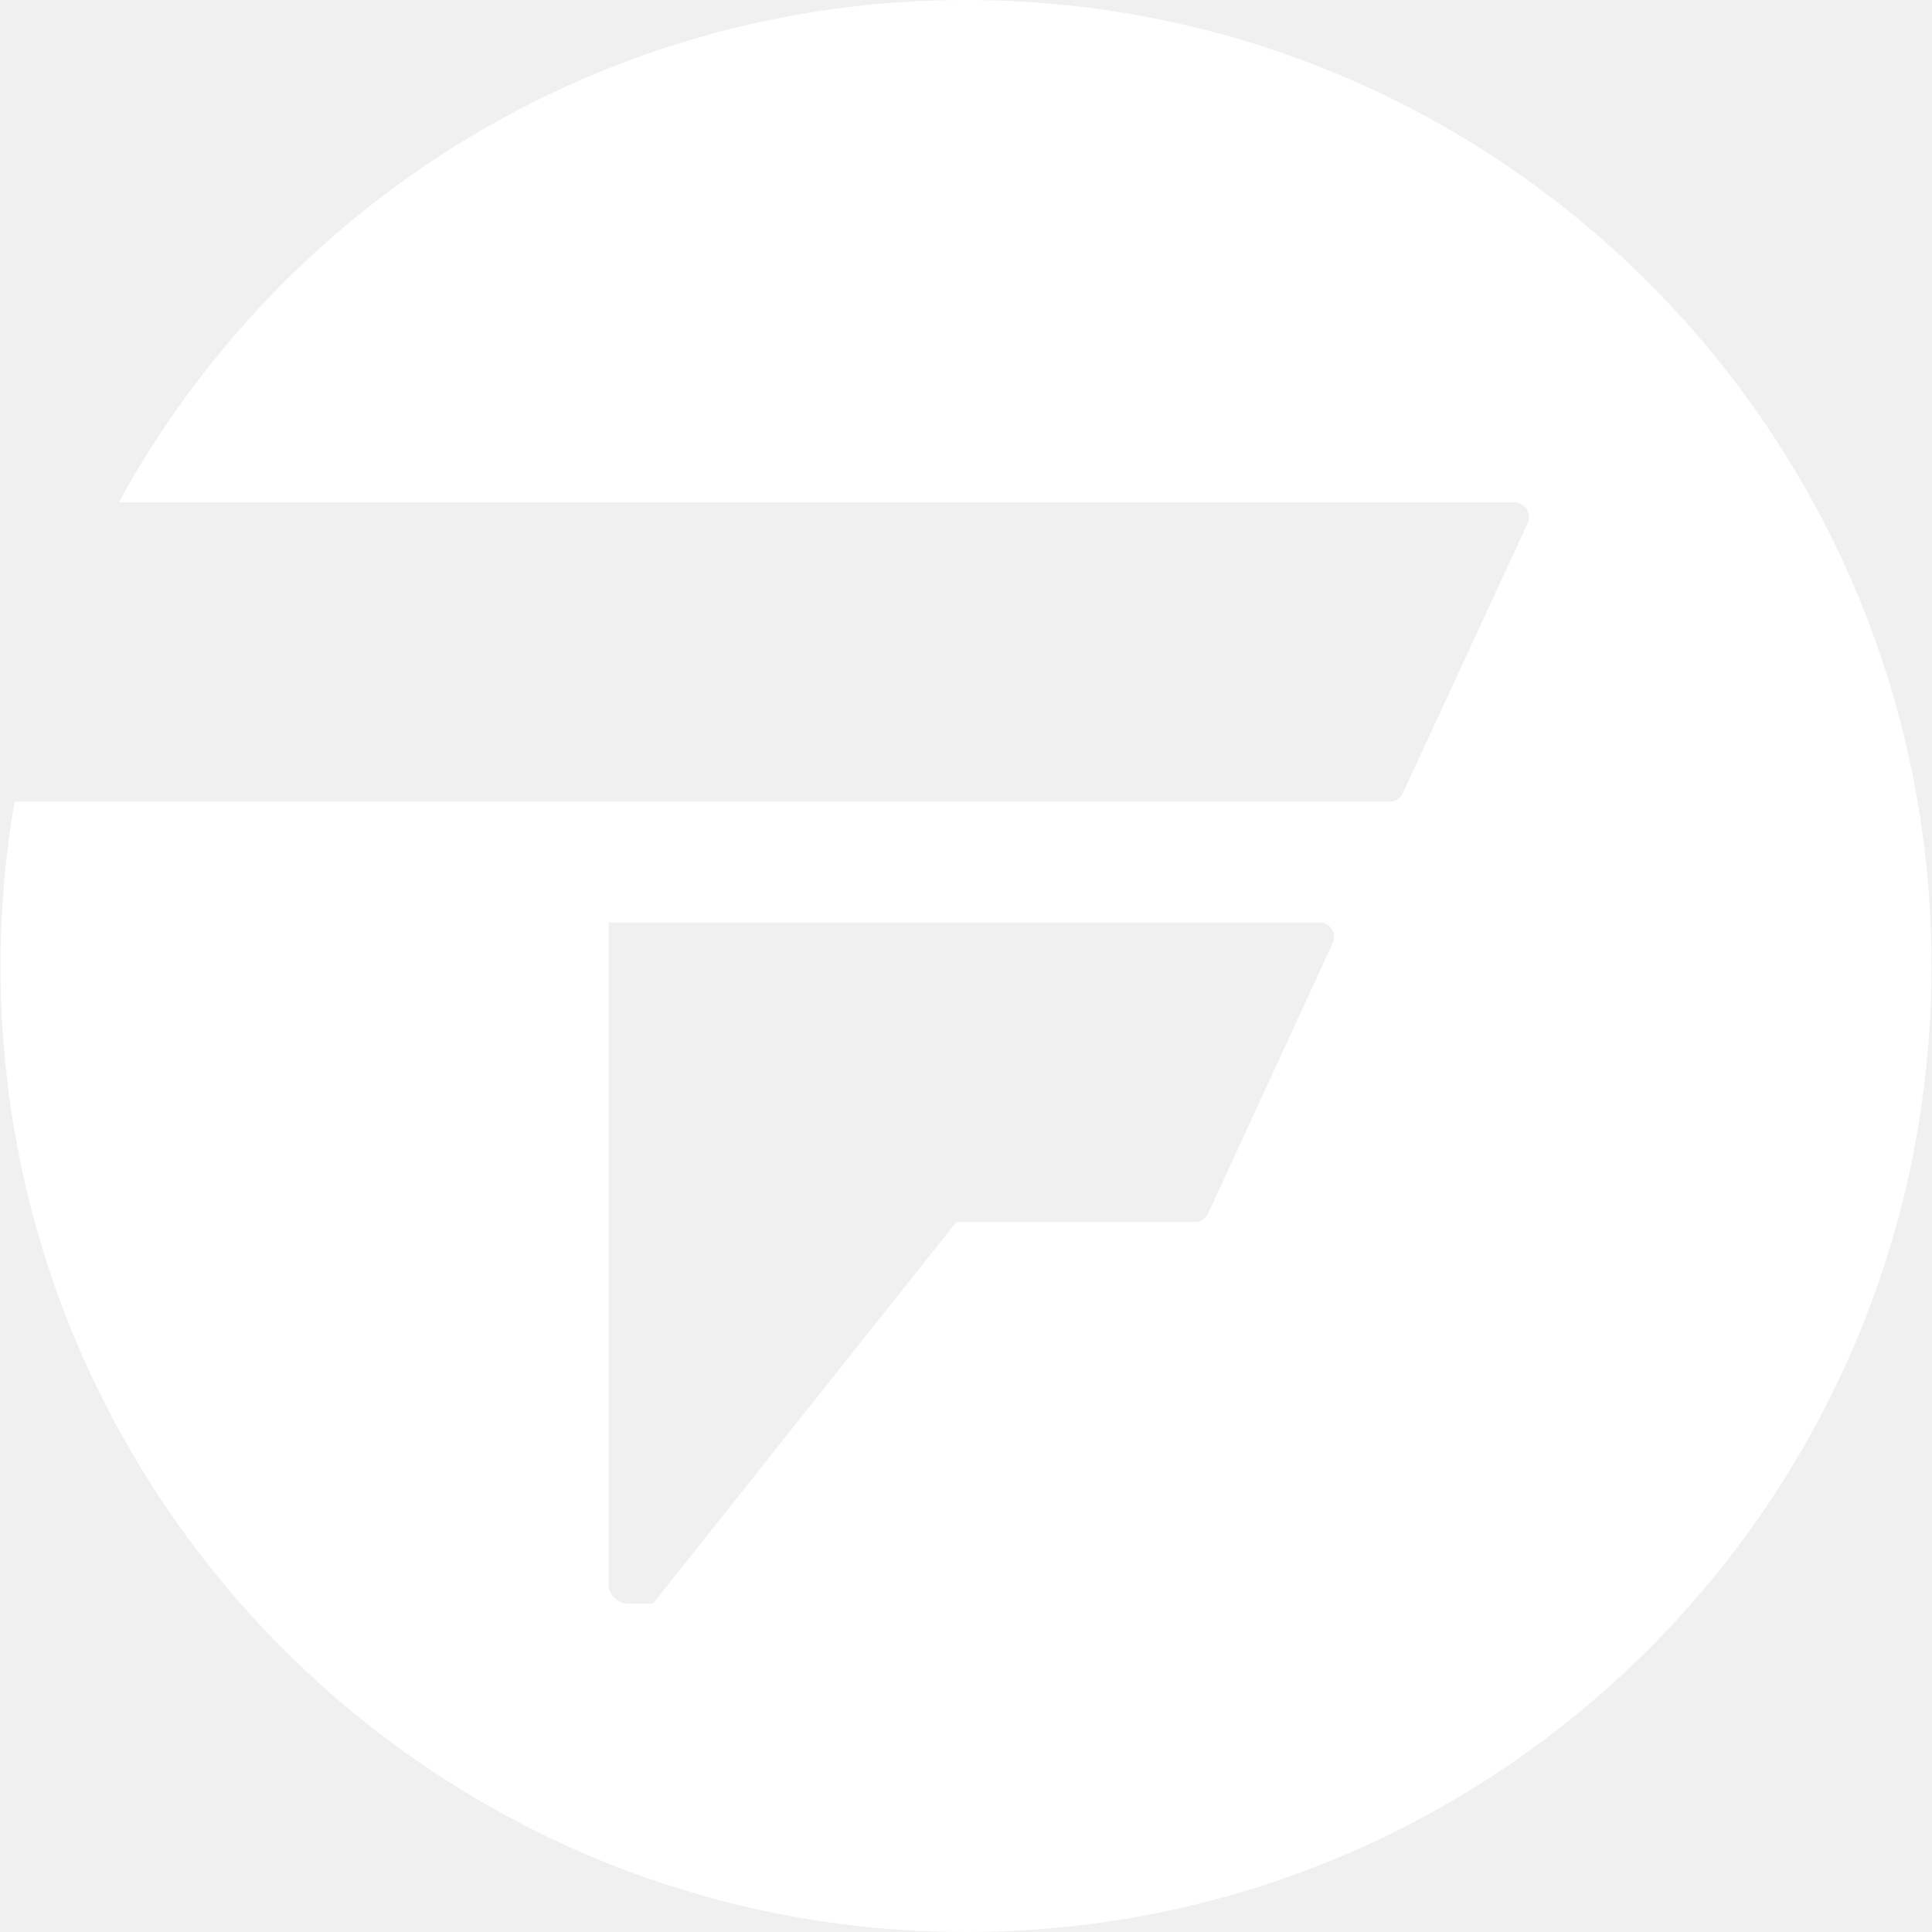
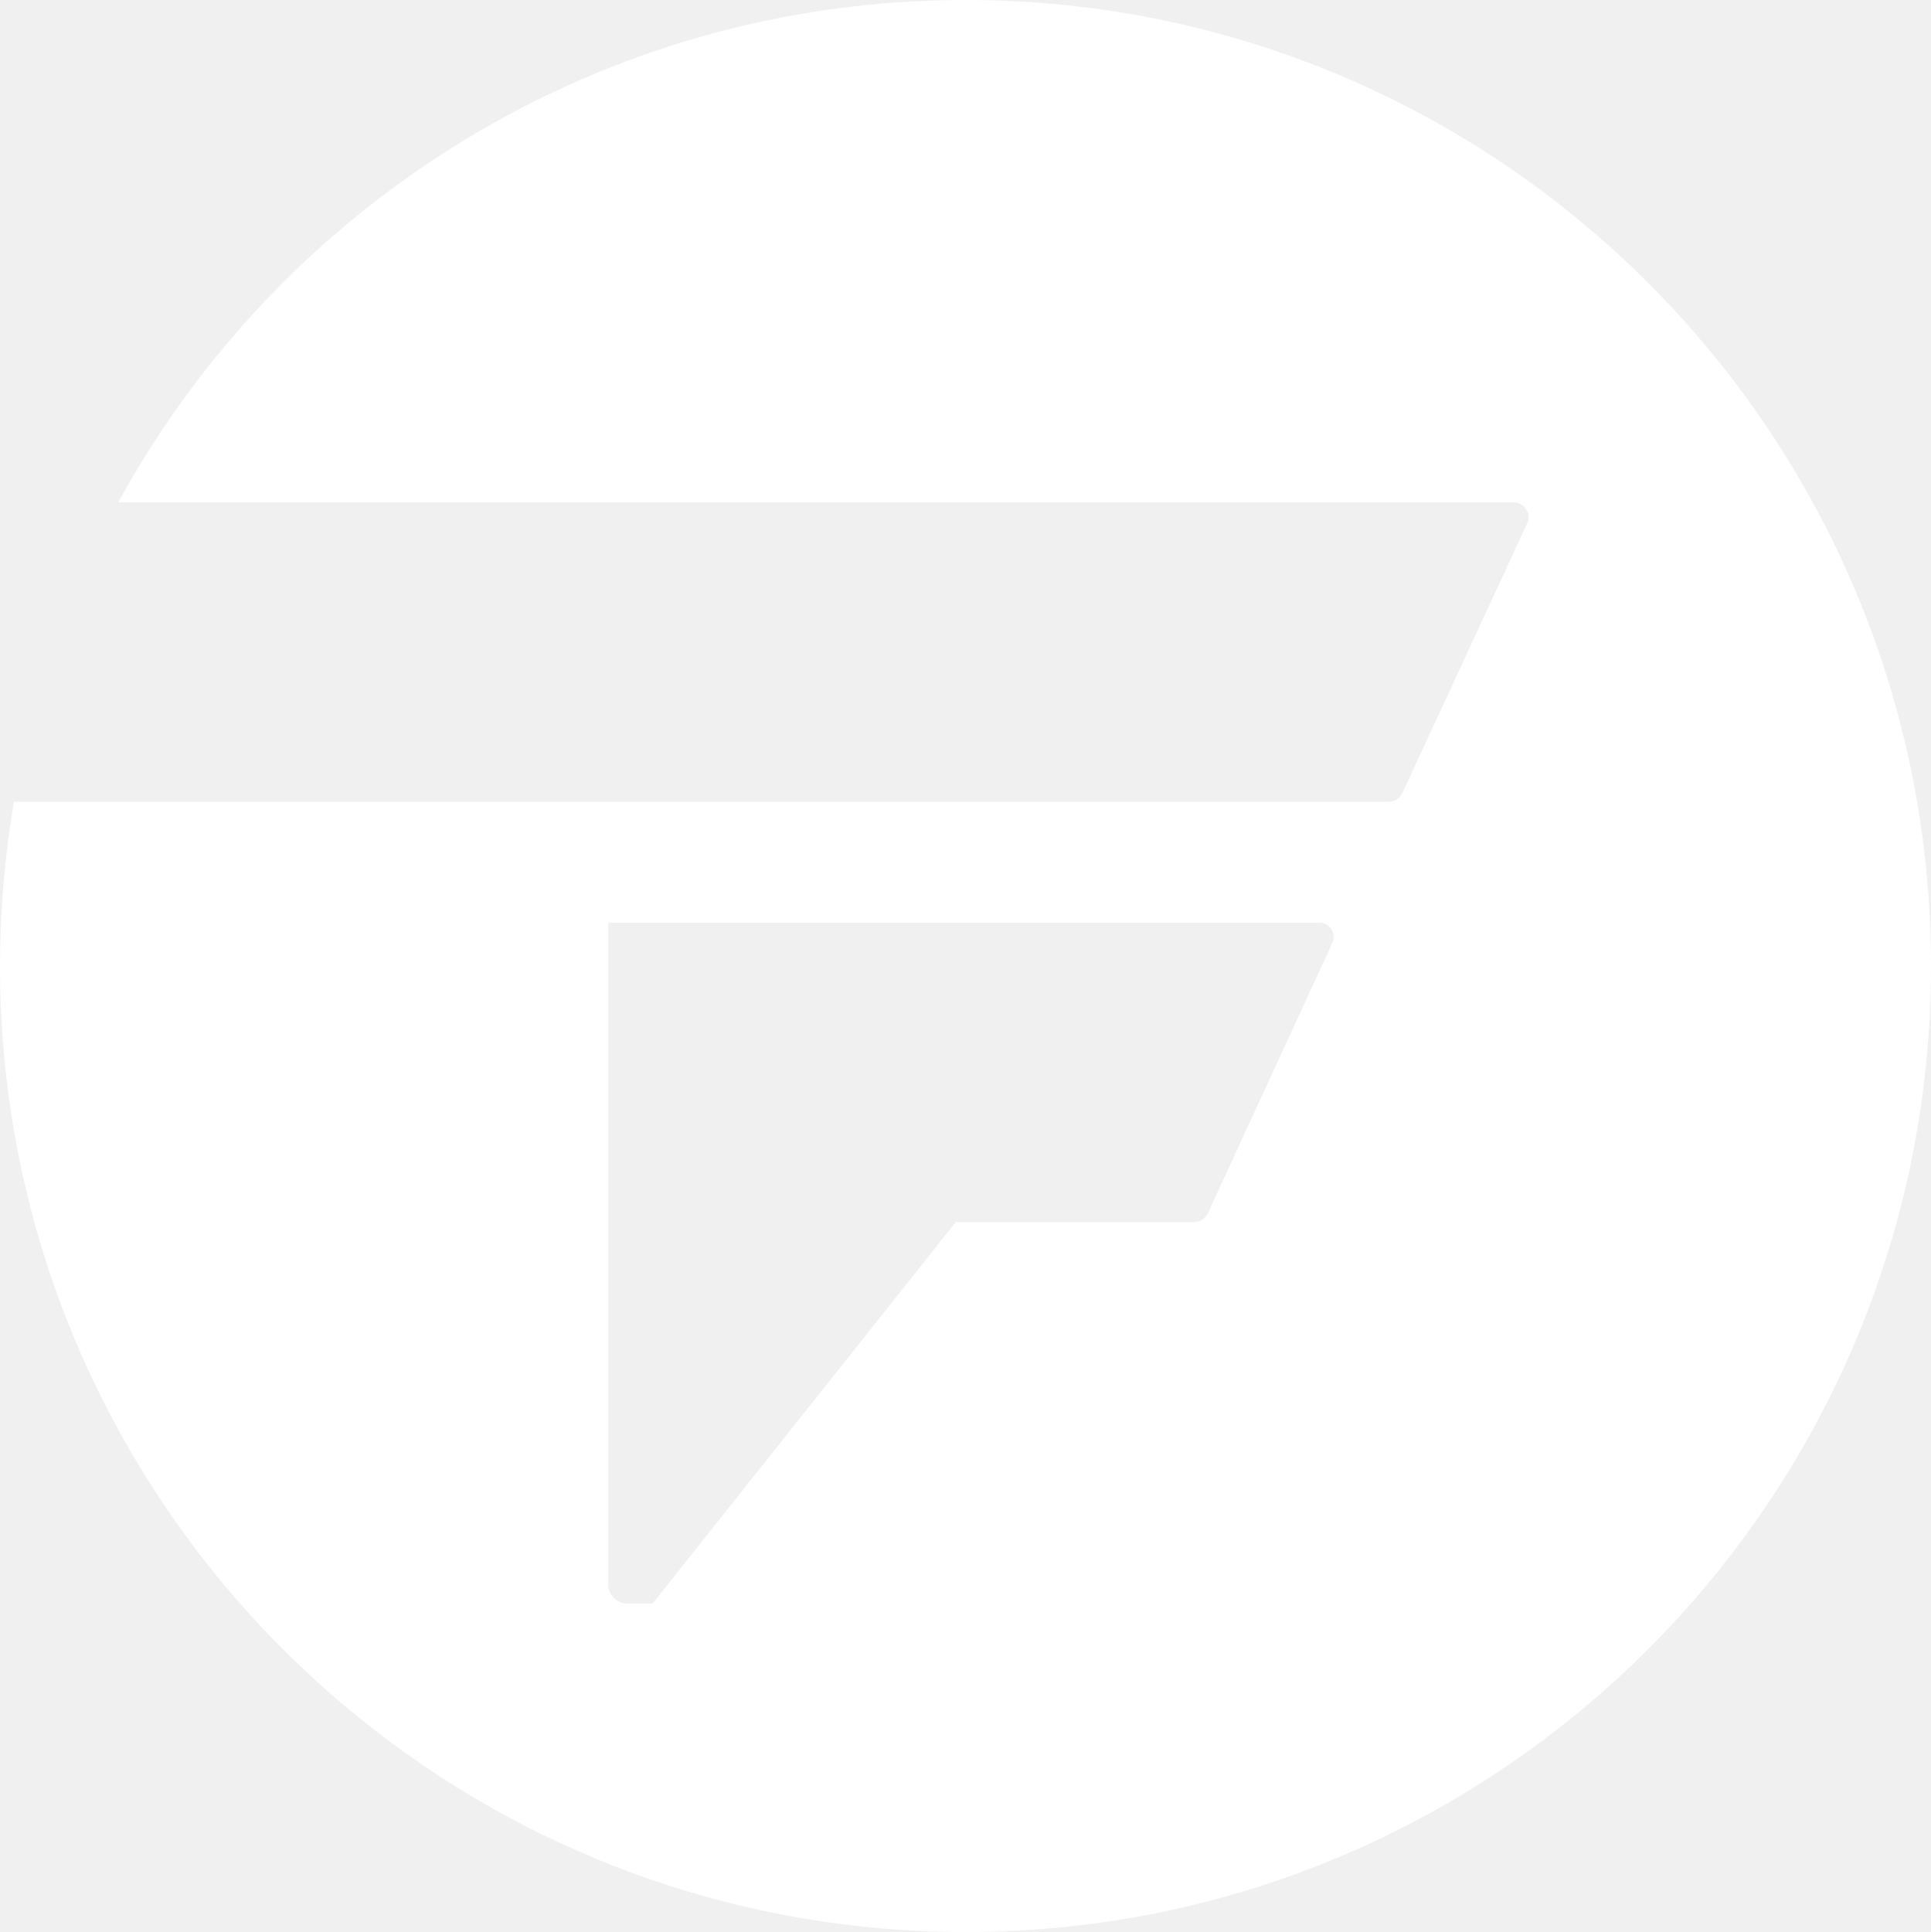
- <svg xmlns="http://www.w3.org/2000/svg" width="px" height="1000px" viewBox="0 0 1000 1000" version="1.1">
-   <g id="surface1">
-     <path style=" stroke:none;fill-rule:nonzero;fill:rgb(100%,100%,100%);fill-opacity:1;" d="M 7.5 415 L 719.25 415 C 722.25 415 724.75 413.25 726 410.75 L 790.75 270.75 C 792.5 267 790.75 262.5 787 260.75 C 786 260.25 785 260 783.75 260 L 61.5 260 C 146.25 105 311 0 500 0 C 776 0 999.75 223.75 999.75 500 C 999.75 776.25 776 1000 500 1000 C 224 1000 0.25 776.25 0.25 500 C 0.25 471 2.75 442.75 7.5 415 Z M 315 820 C 315 825.5 319.5 830 325 830 L 338 830 L 495 632.5 L 618.5 632.5 C 621.5 632.5 624 630.75 625.25 628.25 L 689.75 488.25 C 690.25 487.25 690.5 486.25 690.5 485 C 690.5 480.75 687.25 477.5 683 477.5 L 315 477.5 Z M 315 820 " />
-   </g>
+ <svg xmlns="http://www.w3.org/2000/svg" version="1.1" id="레이어_1" x="0px" y="0px" viewBox="0 0 999.5 1000" style="enable-background:new 0 0 999.5 1000;" xml:space="preserve">
+   <style type="text/css">
+ 	.st0{fill:#FFFFFF;}
+ </style>
+   <path class="st0" d="M7.2,415H719c3,0,5.5-1.8,6.8-4.2l64.8-140c1.8-3.8,0-8.2-3.8-10c-1-0.5-2-0.8-3.2-0.8H61.2  C146,105,310.8,0,499.8,0c276,0,499.8,223.8,499.8,500s-223.8,500-499.8,500S0,776.2,0,500C0,471,2.5,442.8,7.2,415z M314.8,820  c0,5.5,4.5,10,10,10h13l157-197.5h123.5c3,0,5.5-1.8,6.8-4.2l64.5-140c0.5-1,0.8-2,0.8-3.2c0-4.2-3.2-7.5-7.5-7.5h-368V820z" />
</svg>
